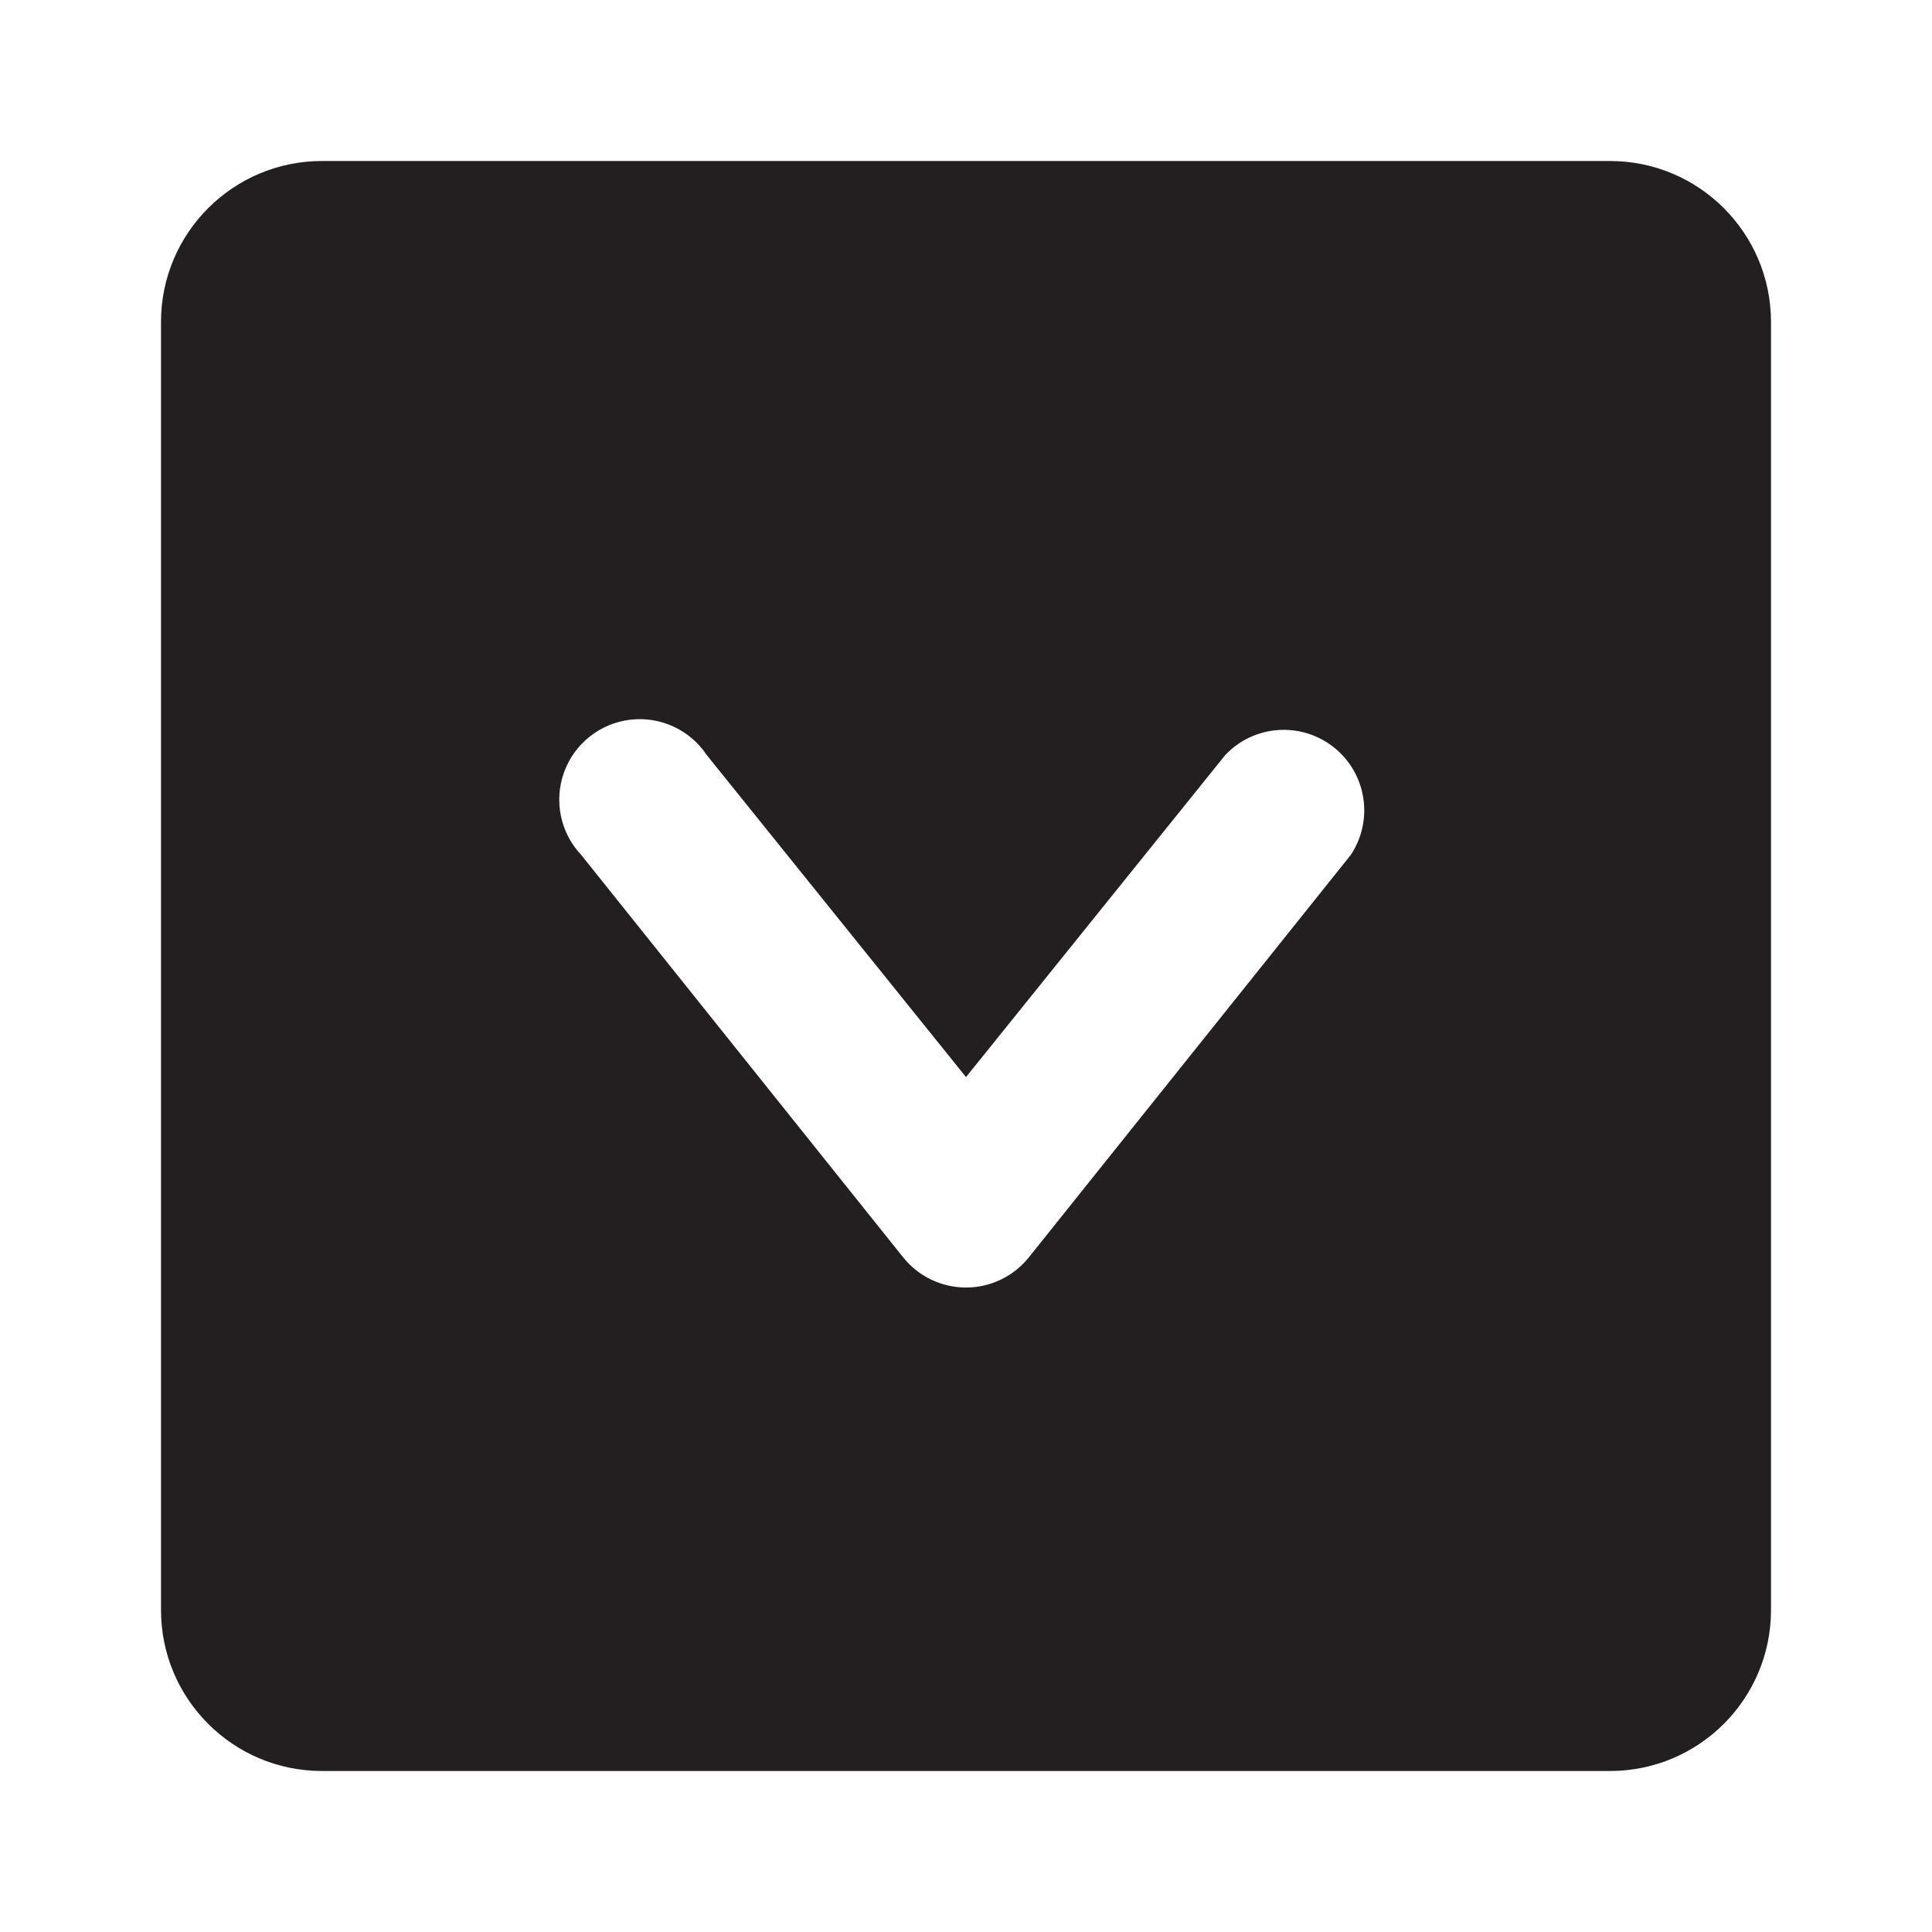
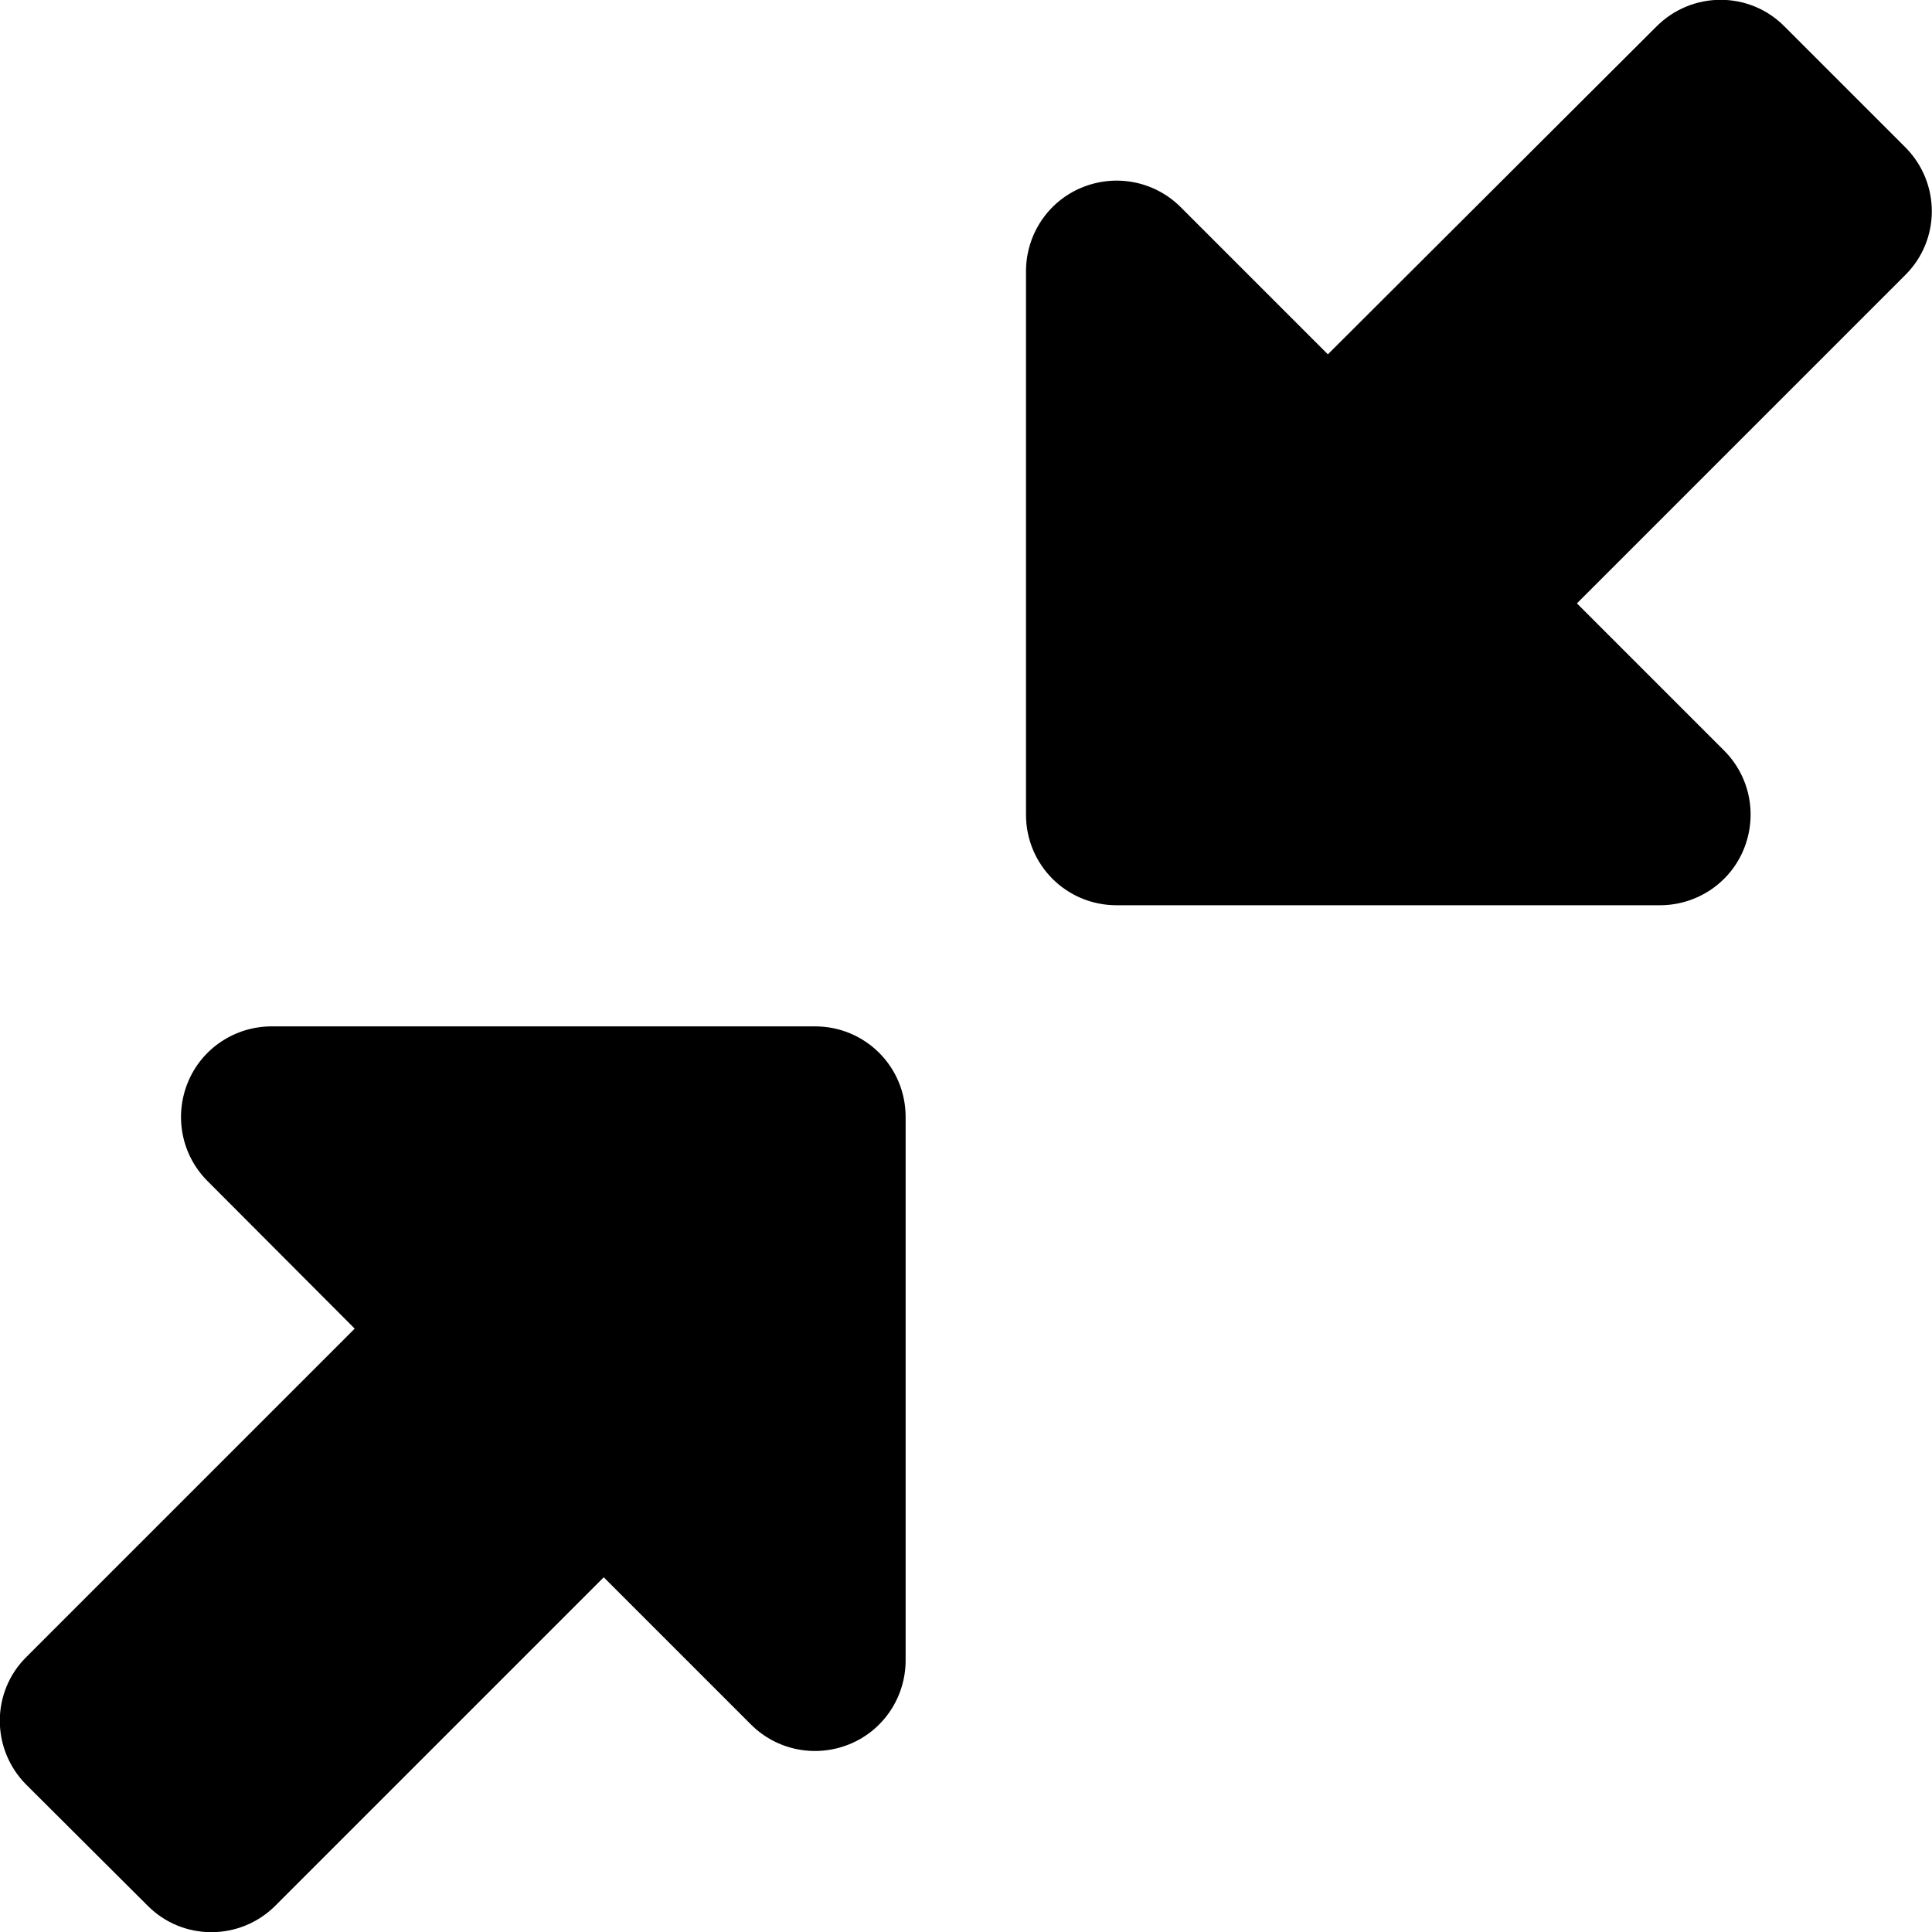
- <svg xmlns="http://www.w3.org/2000/svg" width="800px" height="800px" viewBox="0 0 24 24" id="down-square" class="icon glyph">
-   <path d="M20,2H4A2,2,0,0,0,2,4V20a2,2,0,0,0,2,2H20a2,2,0,0,0,2-2V4A2,2,0,0,0,20,2Zm-3.22,8.62-4,5a1,1,0,0,1-1.56,0l-4-5A1,1,0,1,1,8.78,9.38l3.22,4,3.22-4a1,1,0,0,1,1.56,1.24Z" style="fill:#231f20" />
+ <svg xmlns="http://www.w3.org/2000/svg" viewBox="0 0 512 512">
+   <path d="M439 7c9.4-9.4 24.6-9.4 33.9 0l32 32c9.4 9.4 9.4 24.6 0 33.9l-87 87 39 39c6.9 6.9 8.9 17.2 5.2 26.2s-12.5 14.8-22.2 14.8l-144 0c-13.3 0-24-10.7-24-24l0-144c0-9.7 5.8-18.5 14.8-22.2s19.3-1.7 26.2 5.2l39 39L439 7zM72 272l144 0c13.3 0 24 10.7 24 24l0 144c0 9.7-5.8 18.5-14.8 22.2s-19.3 1.7-26.2-5.2l-39-39L73 505c-9.4 9.4-24.6 9.4-33.9 0L7 473c-9.4-9.4-9.4-24.6 0-33.9l87-87L55 313c-6.9-6.9-8.9-17.2-5.2-26.2s12.5-14.8 22.2-14.8z" />
</svg>
